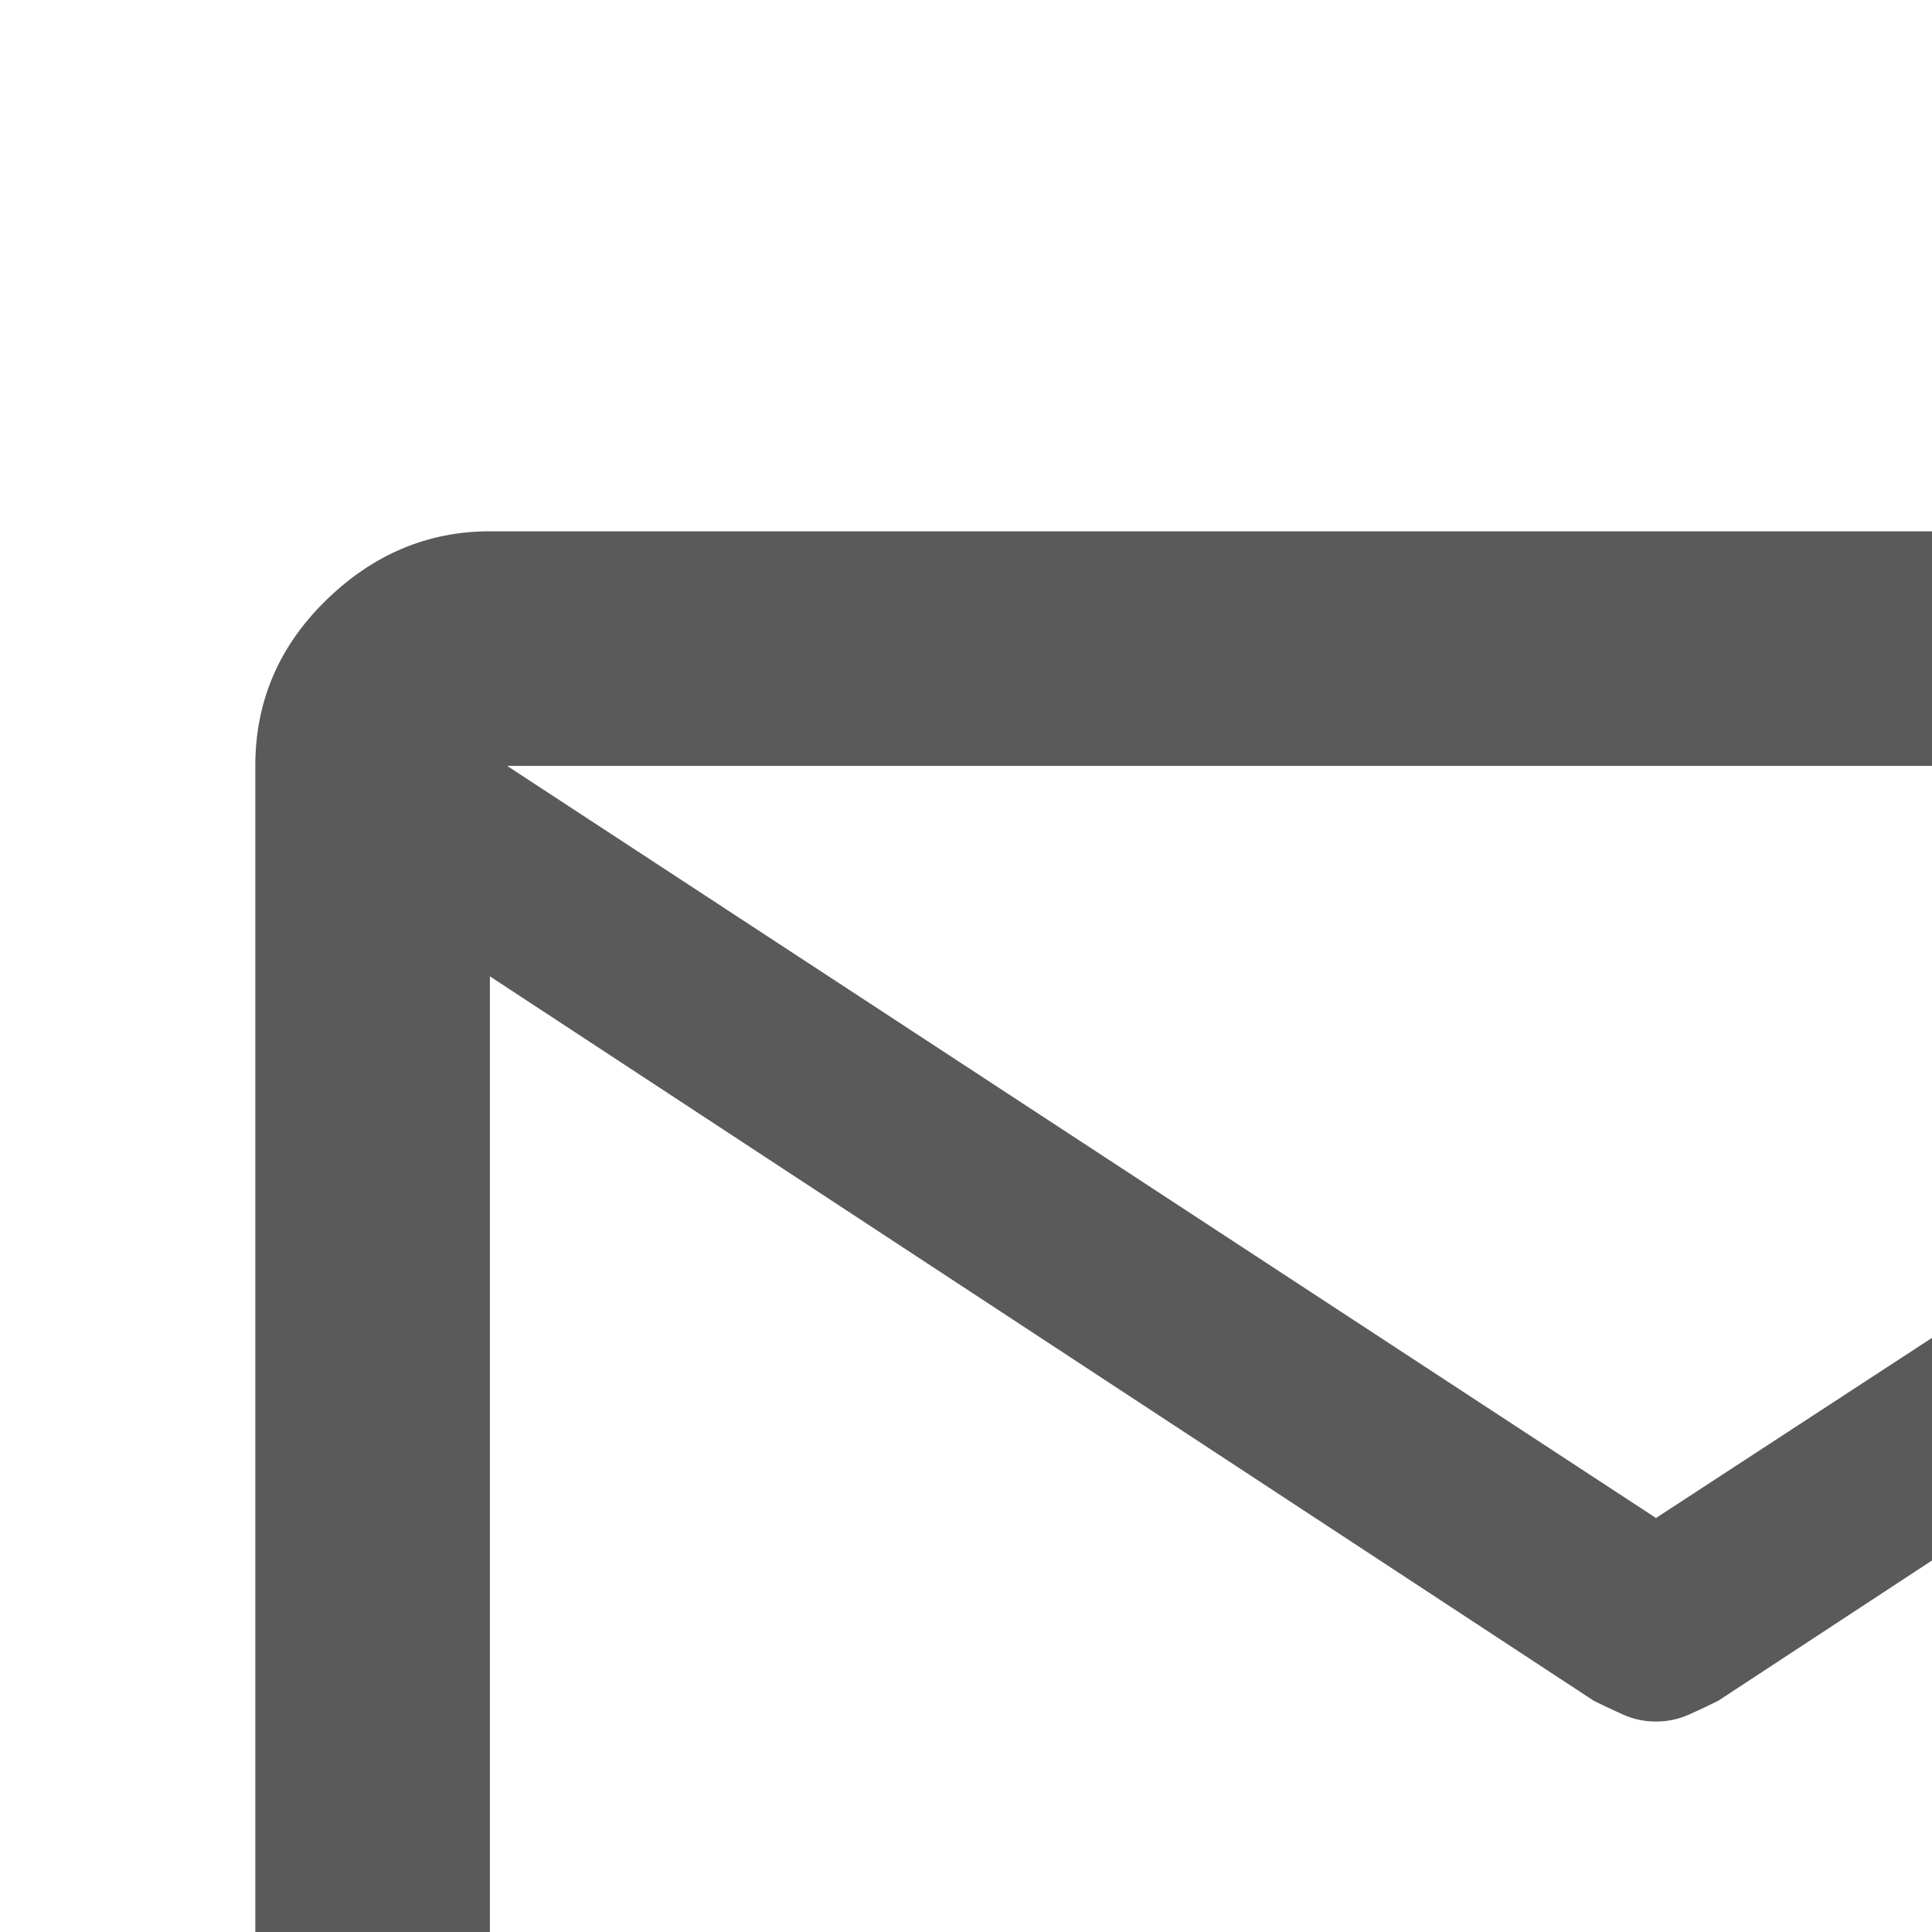
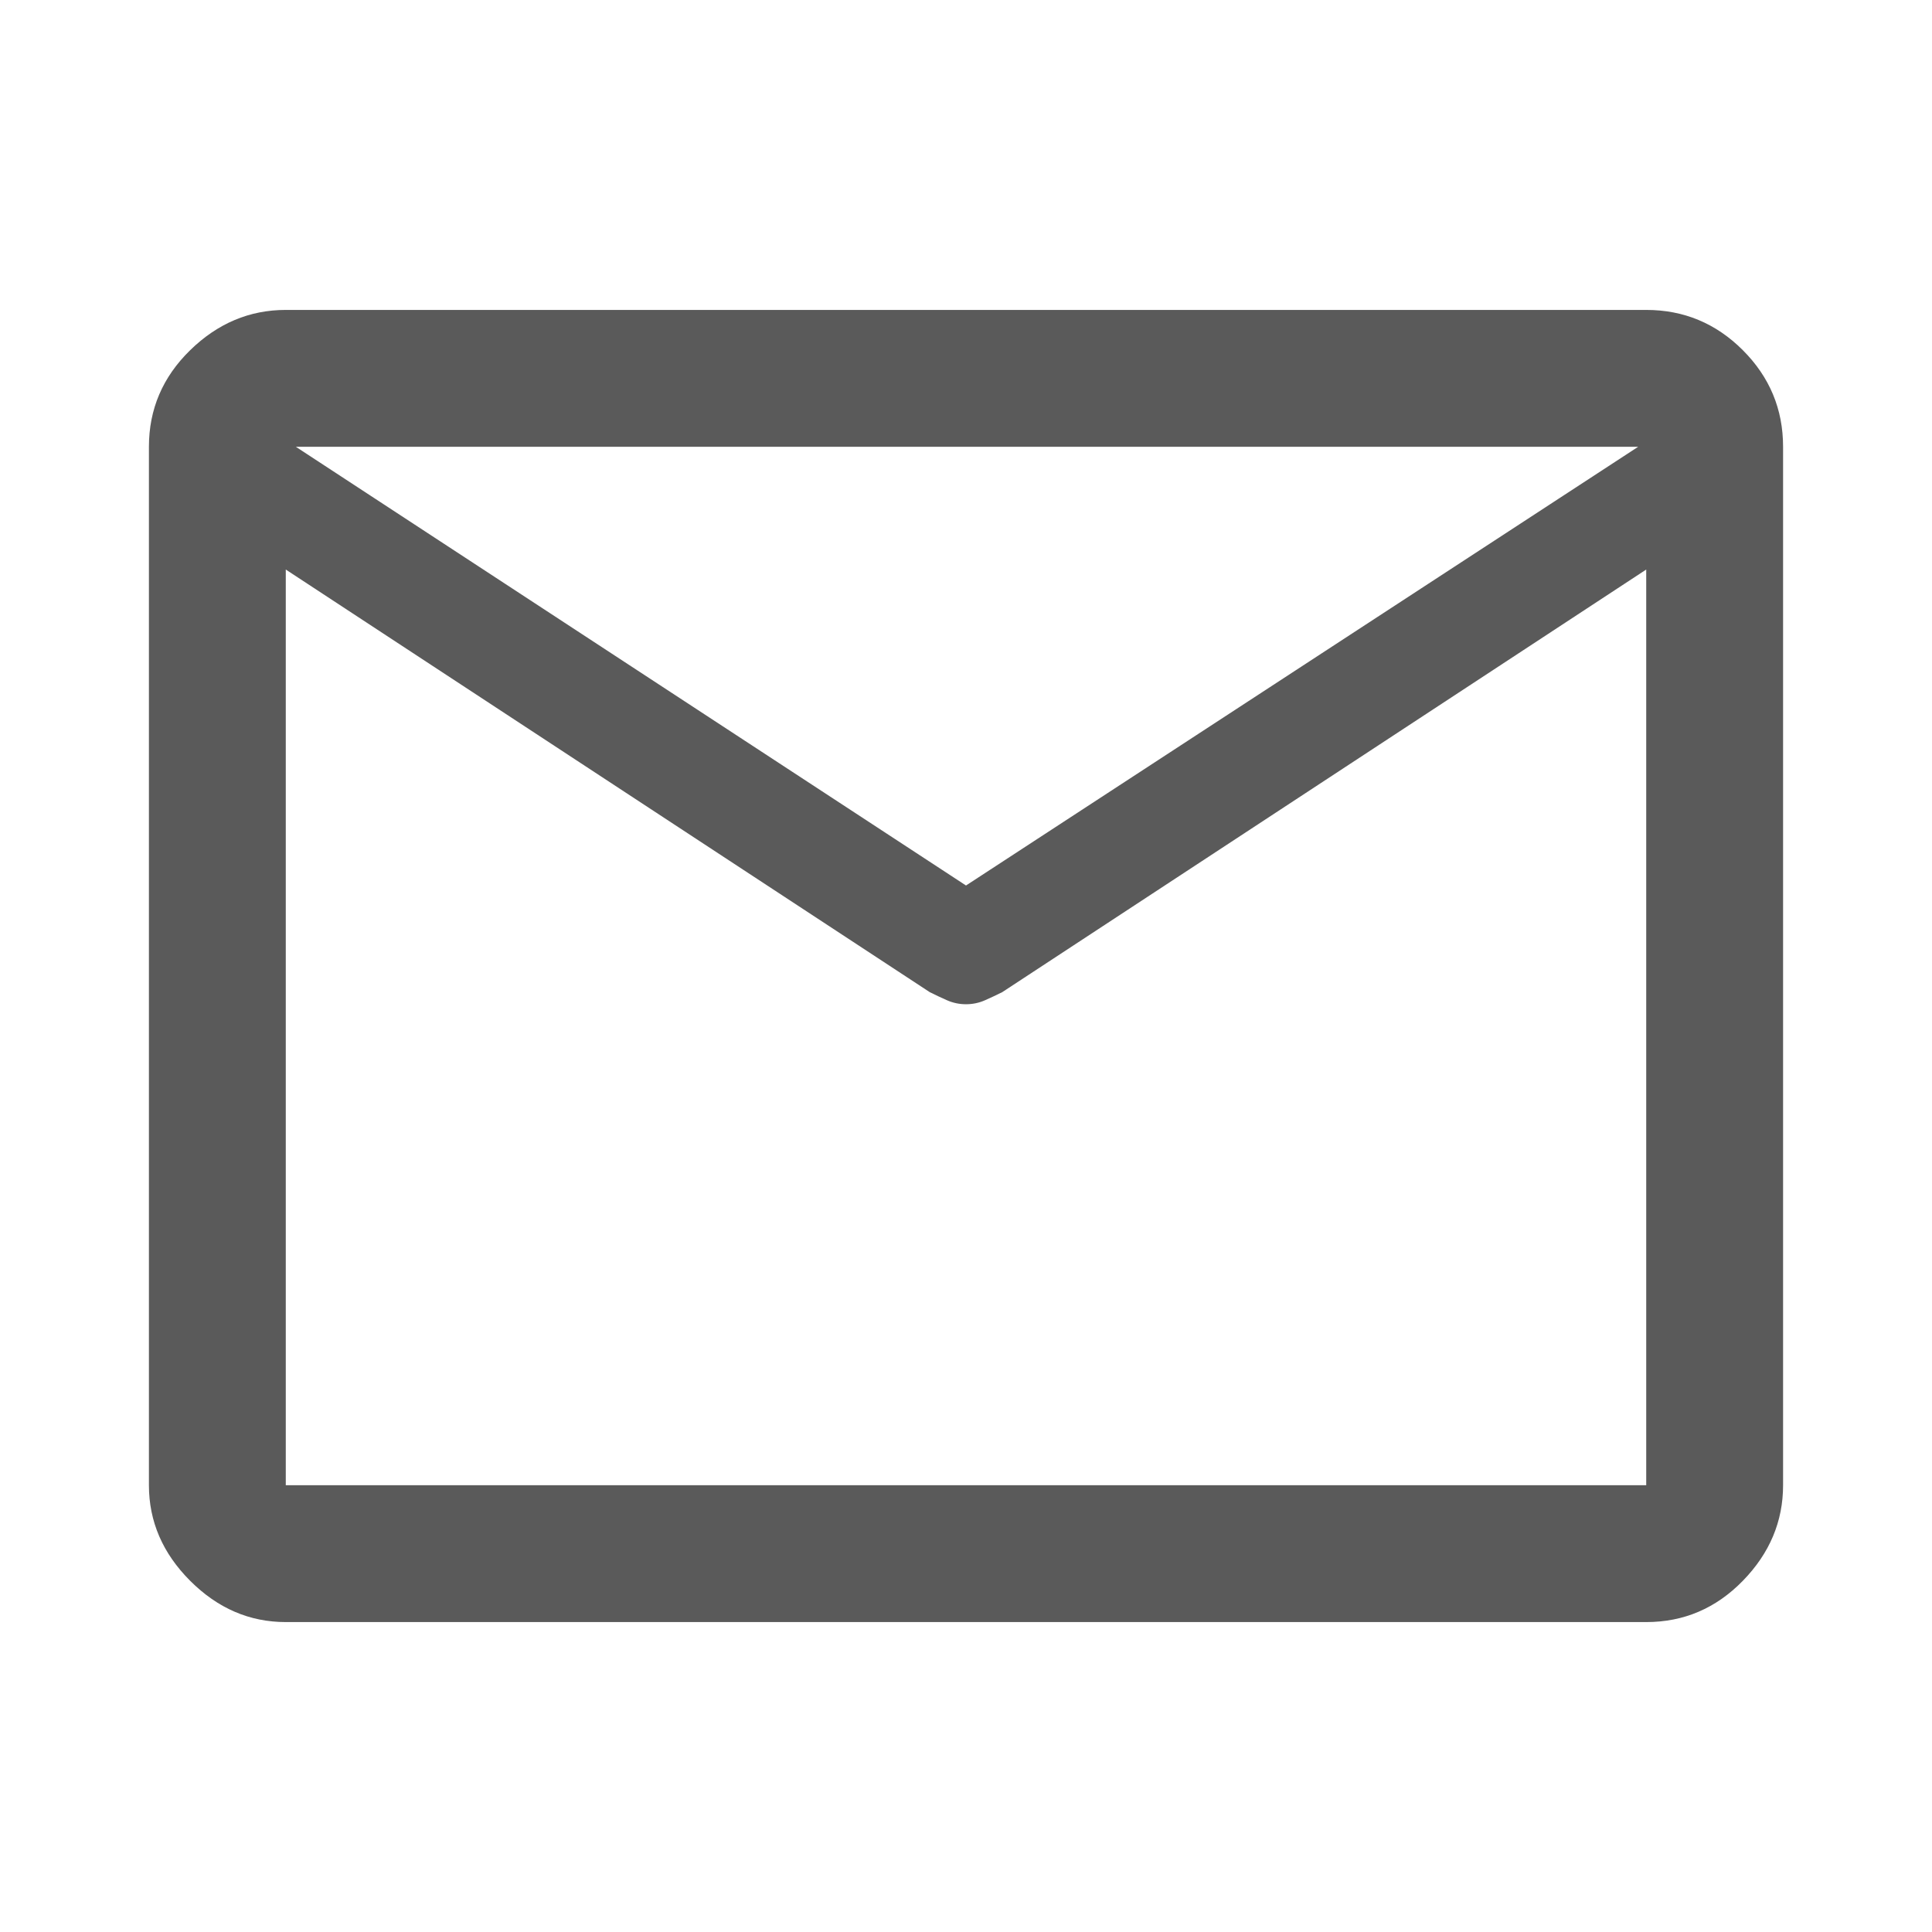
- <svg xmlns="http://www.w3.org/2000/svg" height="28" width="28" viewbox="0 0 48 48" fill="rgb(90, 90, 90)">
+ <svg xmlns="http://www.w3.org/2000/svg" height="28" width="28" viewBox="0 0 48 48" fill="rgb(90, 90, 90)">
  <path d="M7.1 40.3q-1.35 0-2.375-1.025T3.7 36.9V11.1q0-1.4 1.025-2.4t2.375-1h33.8q1.4 0 2.4 1t1 2.4v25.8q0 1.35-1 2.375T40.9 40.3Zm33.8-26.15-16 10.5q-.2.1-.425.2-.225.1-.475.1-.25 0-.475-.1-.225-.1-.425-.2l-16-10.5V36.9h33.8ZM24 22l16.7-10.9H7.35ZM7.1 14.15v.35-2.125.025-1.3 1.3-.075V14.5v-.35V36.9Z" />
</svg>
